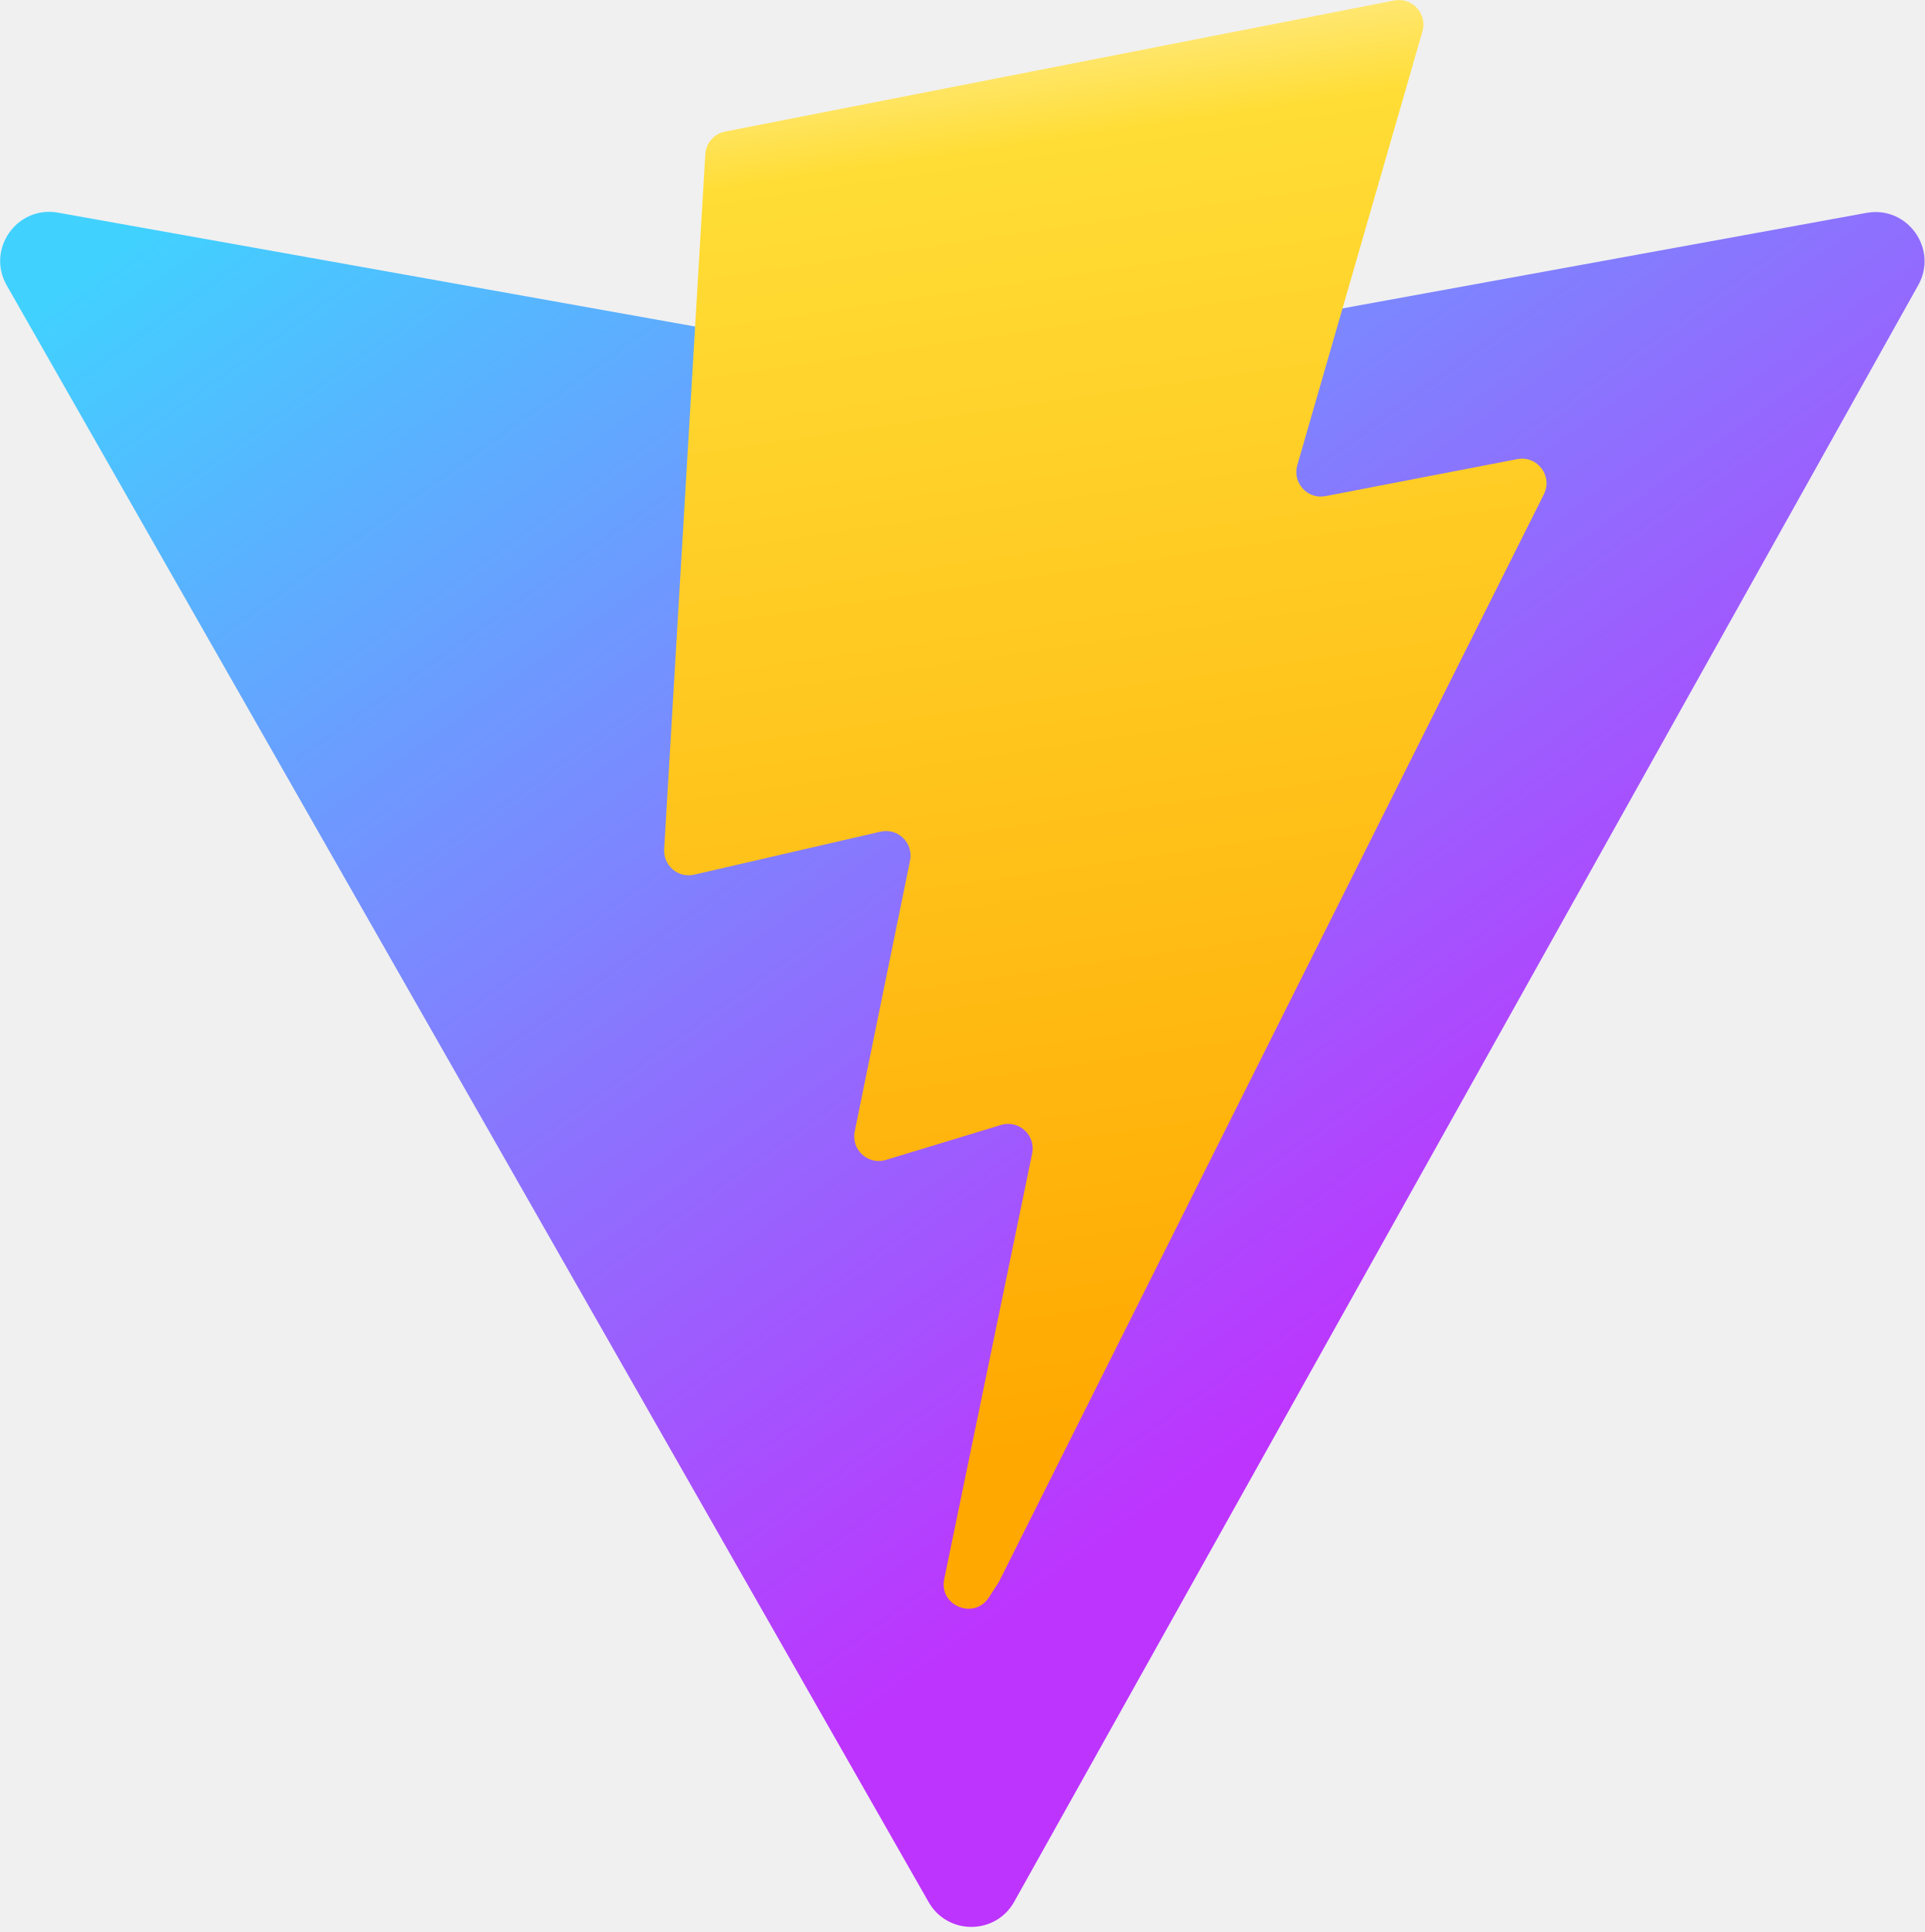
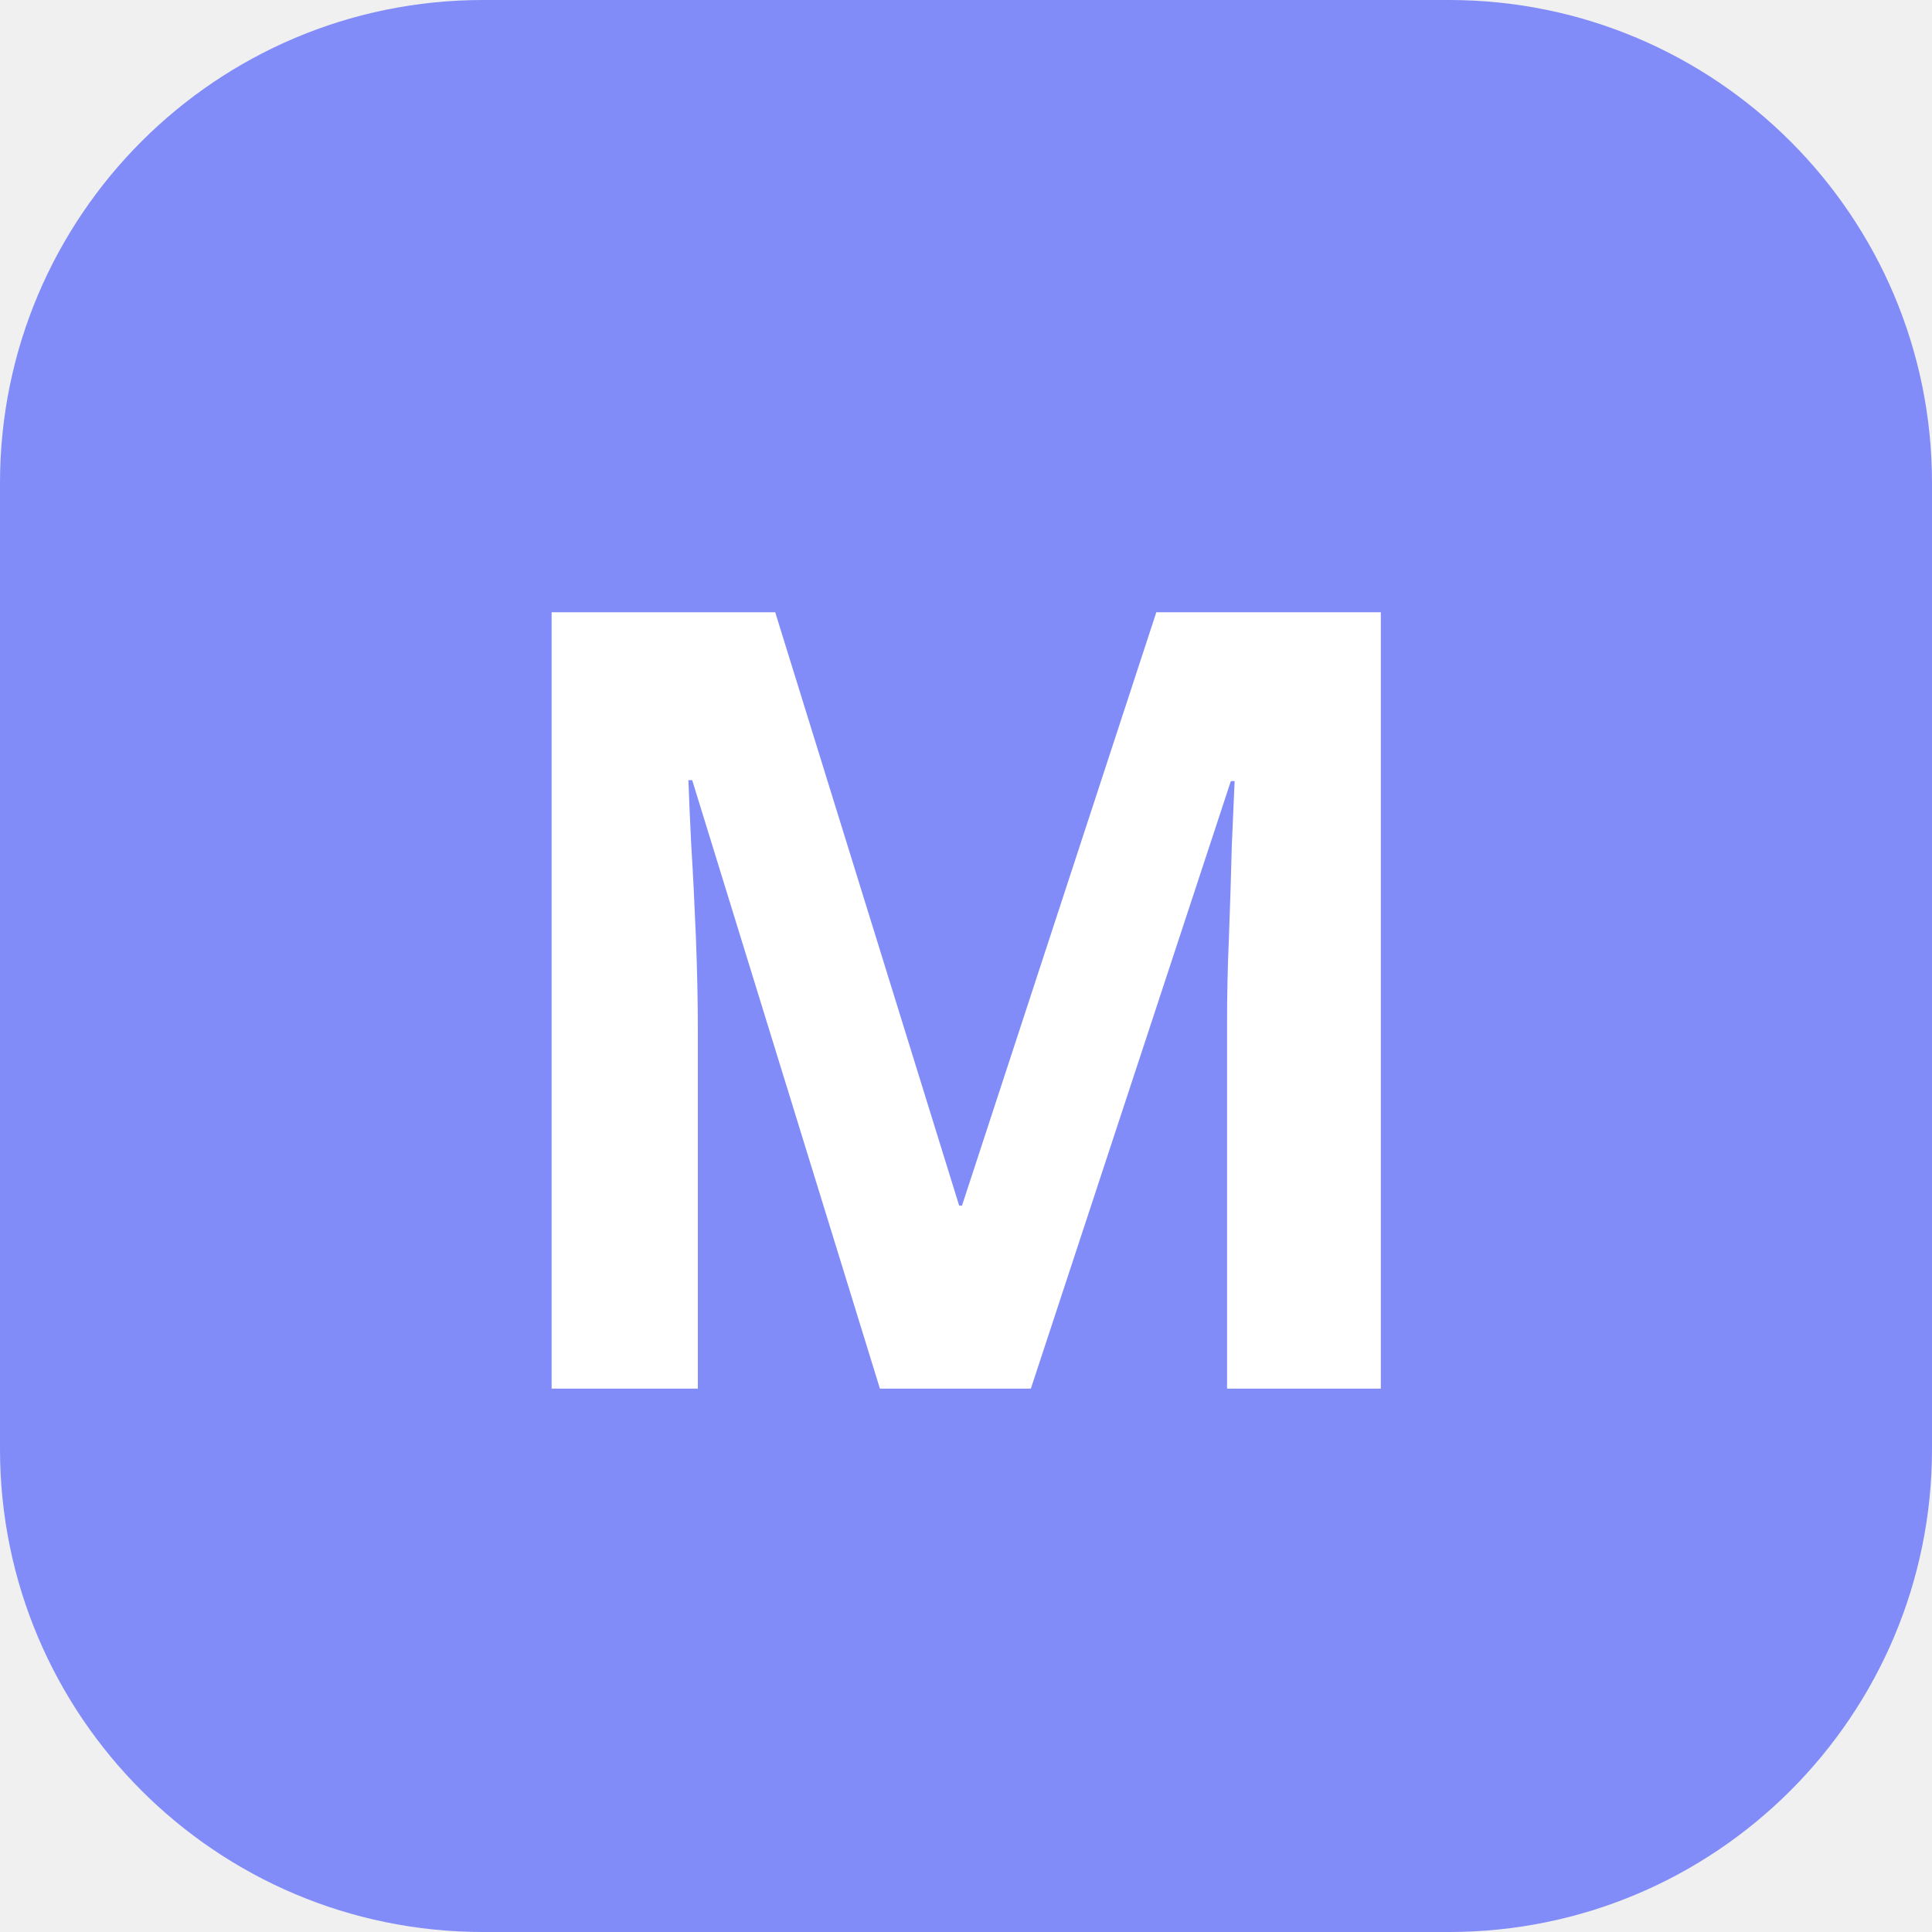
- <svg xmlns="http://www.w3.org/2000/svg" aria-hidden="true" role="img" class="iconify iconify--logos" width="31.88" height="32" preserveAspectRatio="xMidYMid meet" viewBox="0 0 256 257">
+ <svg xmlns="http://www.w3.org/2000/svg" viewBox="0 0 32 32" fill="none">
  <defs>
-     <linearGradient id="IconifyId1813088fe1fbc01fb466" x1="-.828%" x2="57.636%" y1="7.652%" y2="78.411%">
-       <stop offset="0%" stop-color="#41D1FF" />
-       <stop offset="100%" stop-color="#BD34FE" />
-     </linearGradient>
-     <linearGradient id="IconifyId1813088fe1fbc01fb467" x1="43.376%" x2="50.316%" y1="2.242%" y2="89.03%">
-       <stop offset="0%" stop-color="#FFEA83" />
-       <stop offset="8.333%" stop-color="#FFDD35" />
-       <stop offset="100%" stop-color="#FFA800" />
+     <linearGradient id="g" x1="0" y1="0" x2="32" y2="32">
+       <stop offset="0%" stop-color="#818cf8" />
+       <stop offset="100%" stop-color="#a78bfa" />
    </linearGradient>
  </defs>
-   <path fill="url(#IconifyId1813088fe1fbc01fb466)" d="M255.153 37.938L134.897 252.976c-2.483 4.44-8.862 4.466-11.382.048L.875 37.958c-2.746-4.814 1.371-10.646 6.827-9.67l120.385 21.517a6.537 6.537 0 0 0 2.322-.004l117.867-21.483c5.438-.991 9.574 4.796 6.877 9.62Z" />
-   <path fill="url(#IconifyId1813088fe1fbc01fb467)" d="M185.432.063L96.44 17.501a3.268 3.268 0 0 0-2.634 3.014l-5.474 92.456a3.268 3.268 0 0 0 3.997 3.378l24.777-5.718c2.318-.535 4.413 1.507 3.936 3.838l-7.361 36.047c-.495 2.426 1.782 4.5 4.151 3.78l15.304-4.649c2.372-.72 4.652 1.36 4.15 3.788l-11.698 56.621c-.732 3.542 3.979 5.473 5.943 2.437l1.313-2.028l72.516-144.72c1.215-2.423-.88-5.186-3.54-4.672l-25.505 4.922c-2.396.462-4.435-1.77-3.759-4.114l16.646-57.705c.677-2.35-1.37-4.583-3.769-4.113Z" />
+   <rect width="32" height="32" rx="8" fill="url(#g)" />
+   <text x="16" y="23" text-anchor="middle" fill="#fff" font-family="system-ui" font-weight="700" font-size="18">M</text>
</svg>
